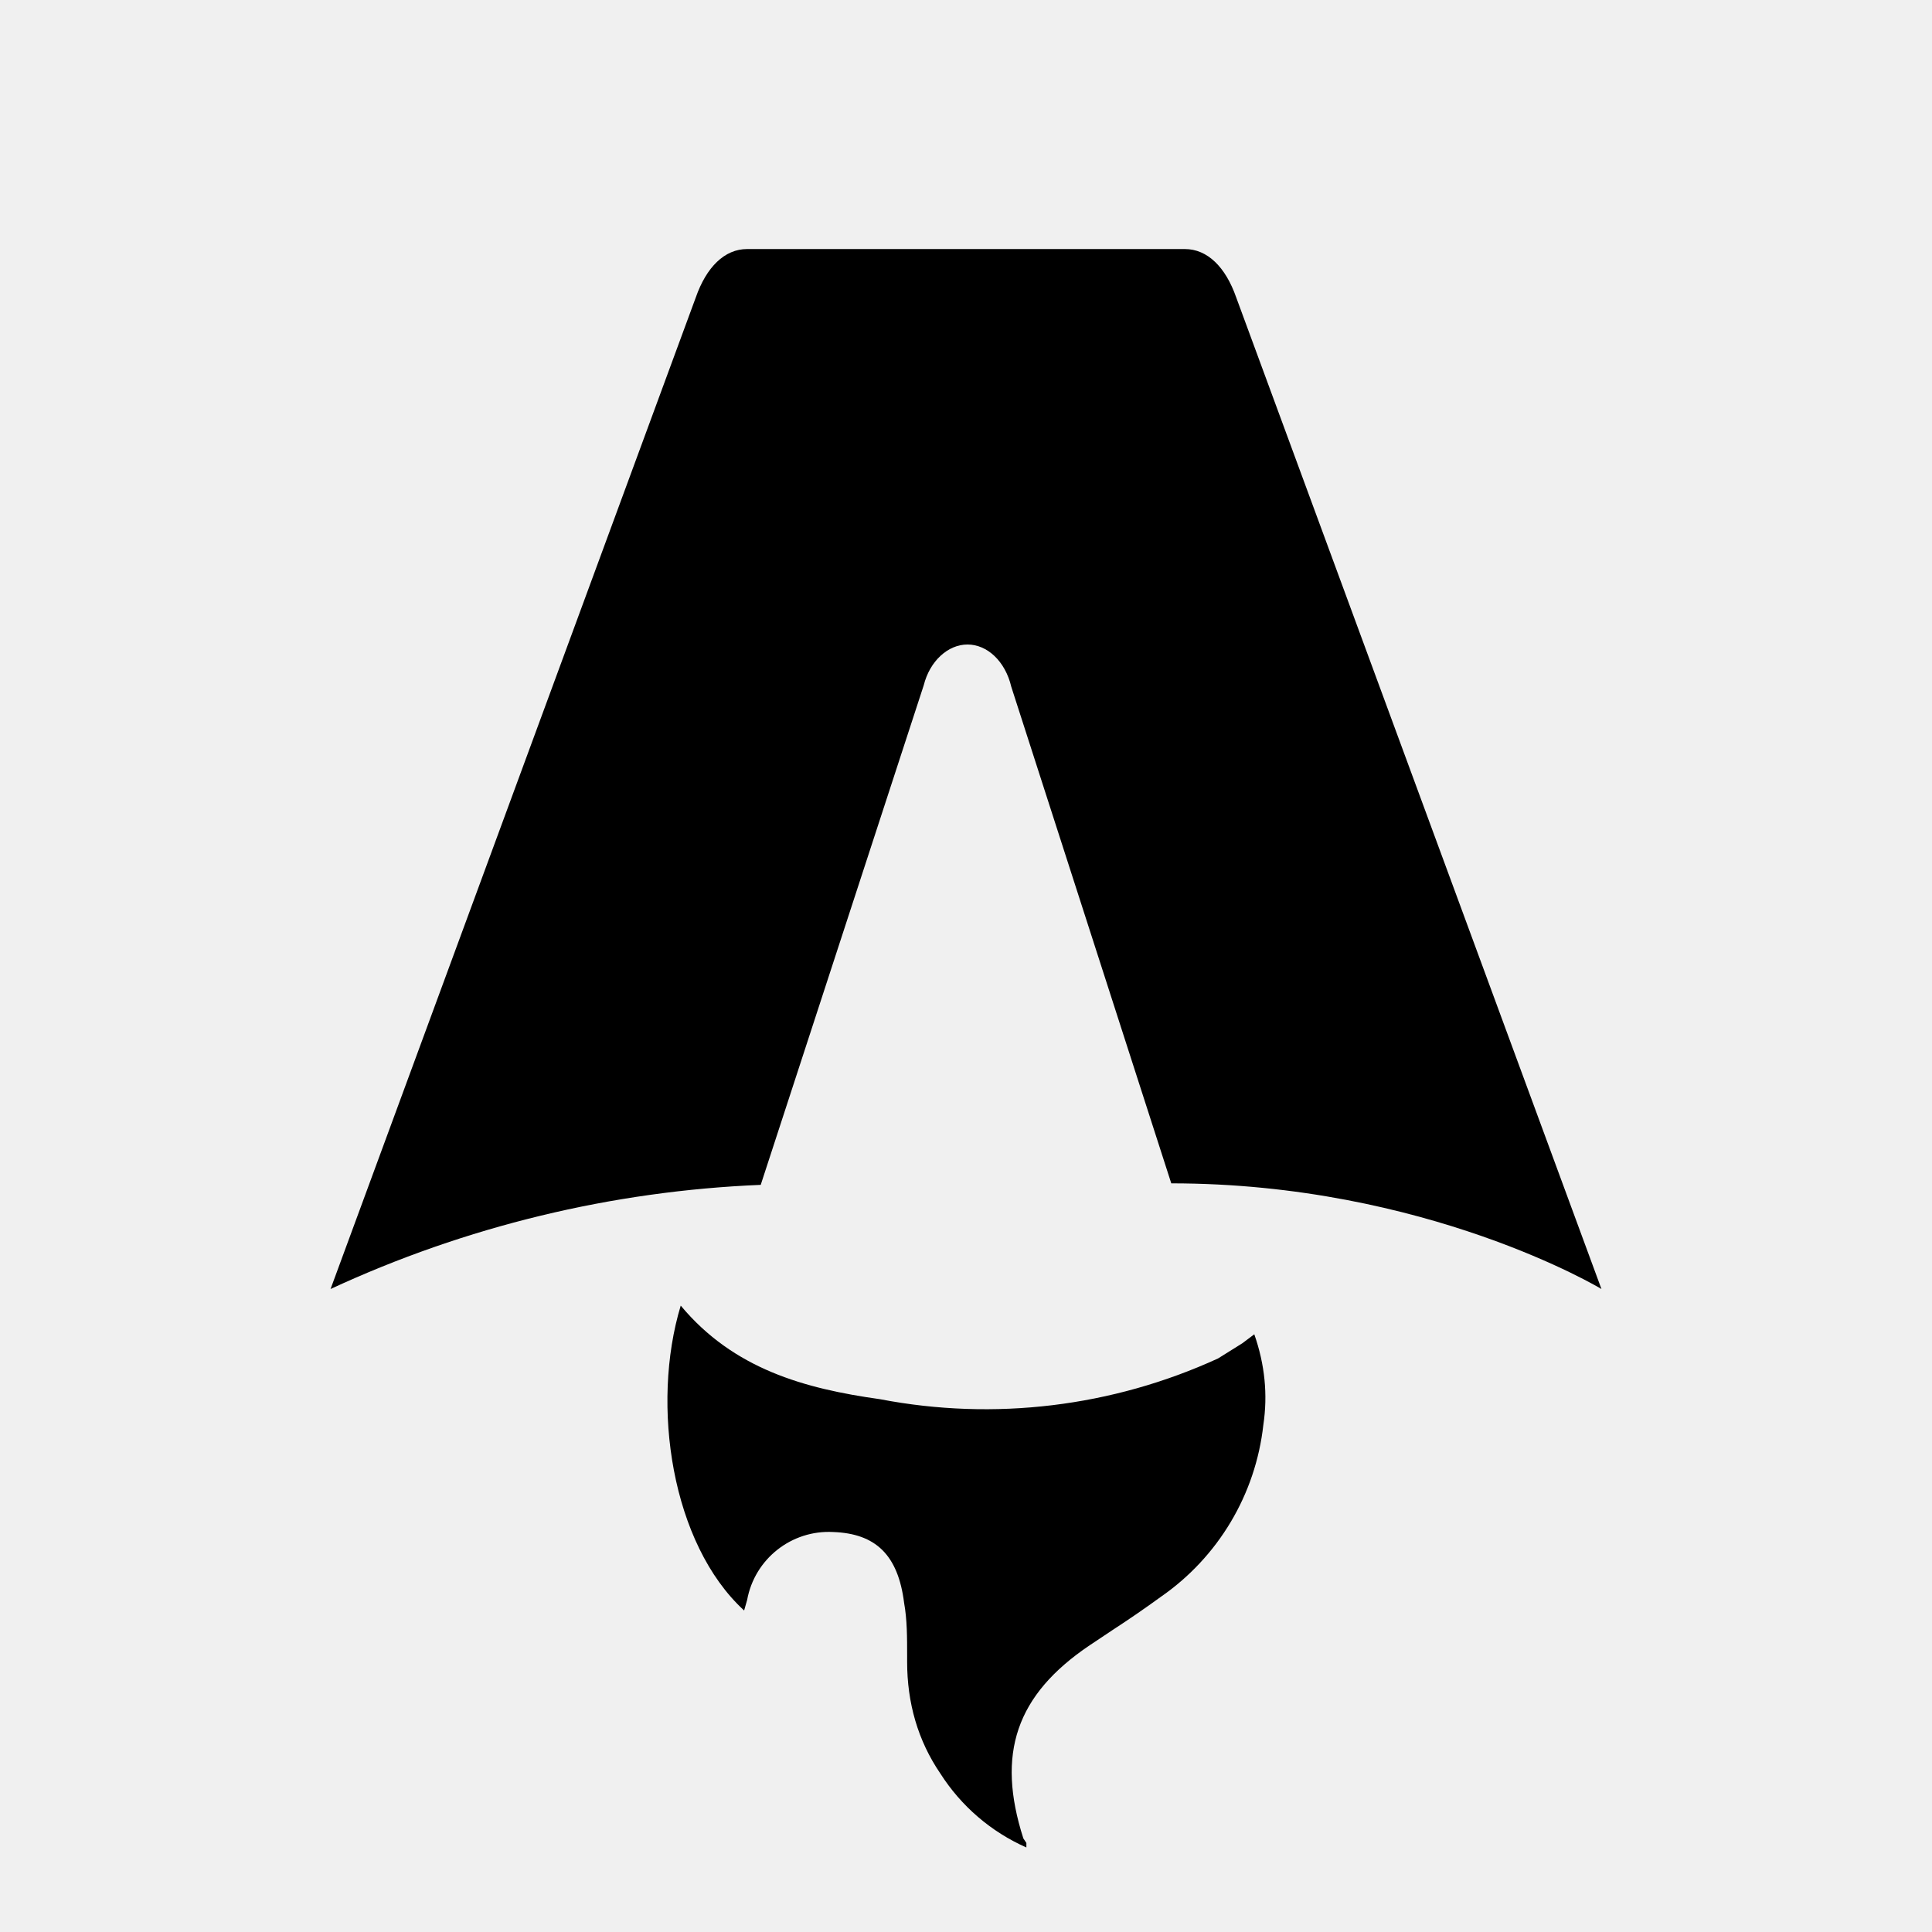
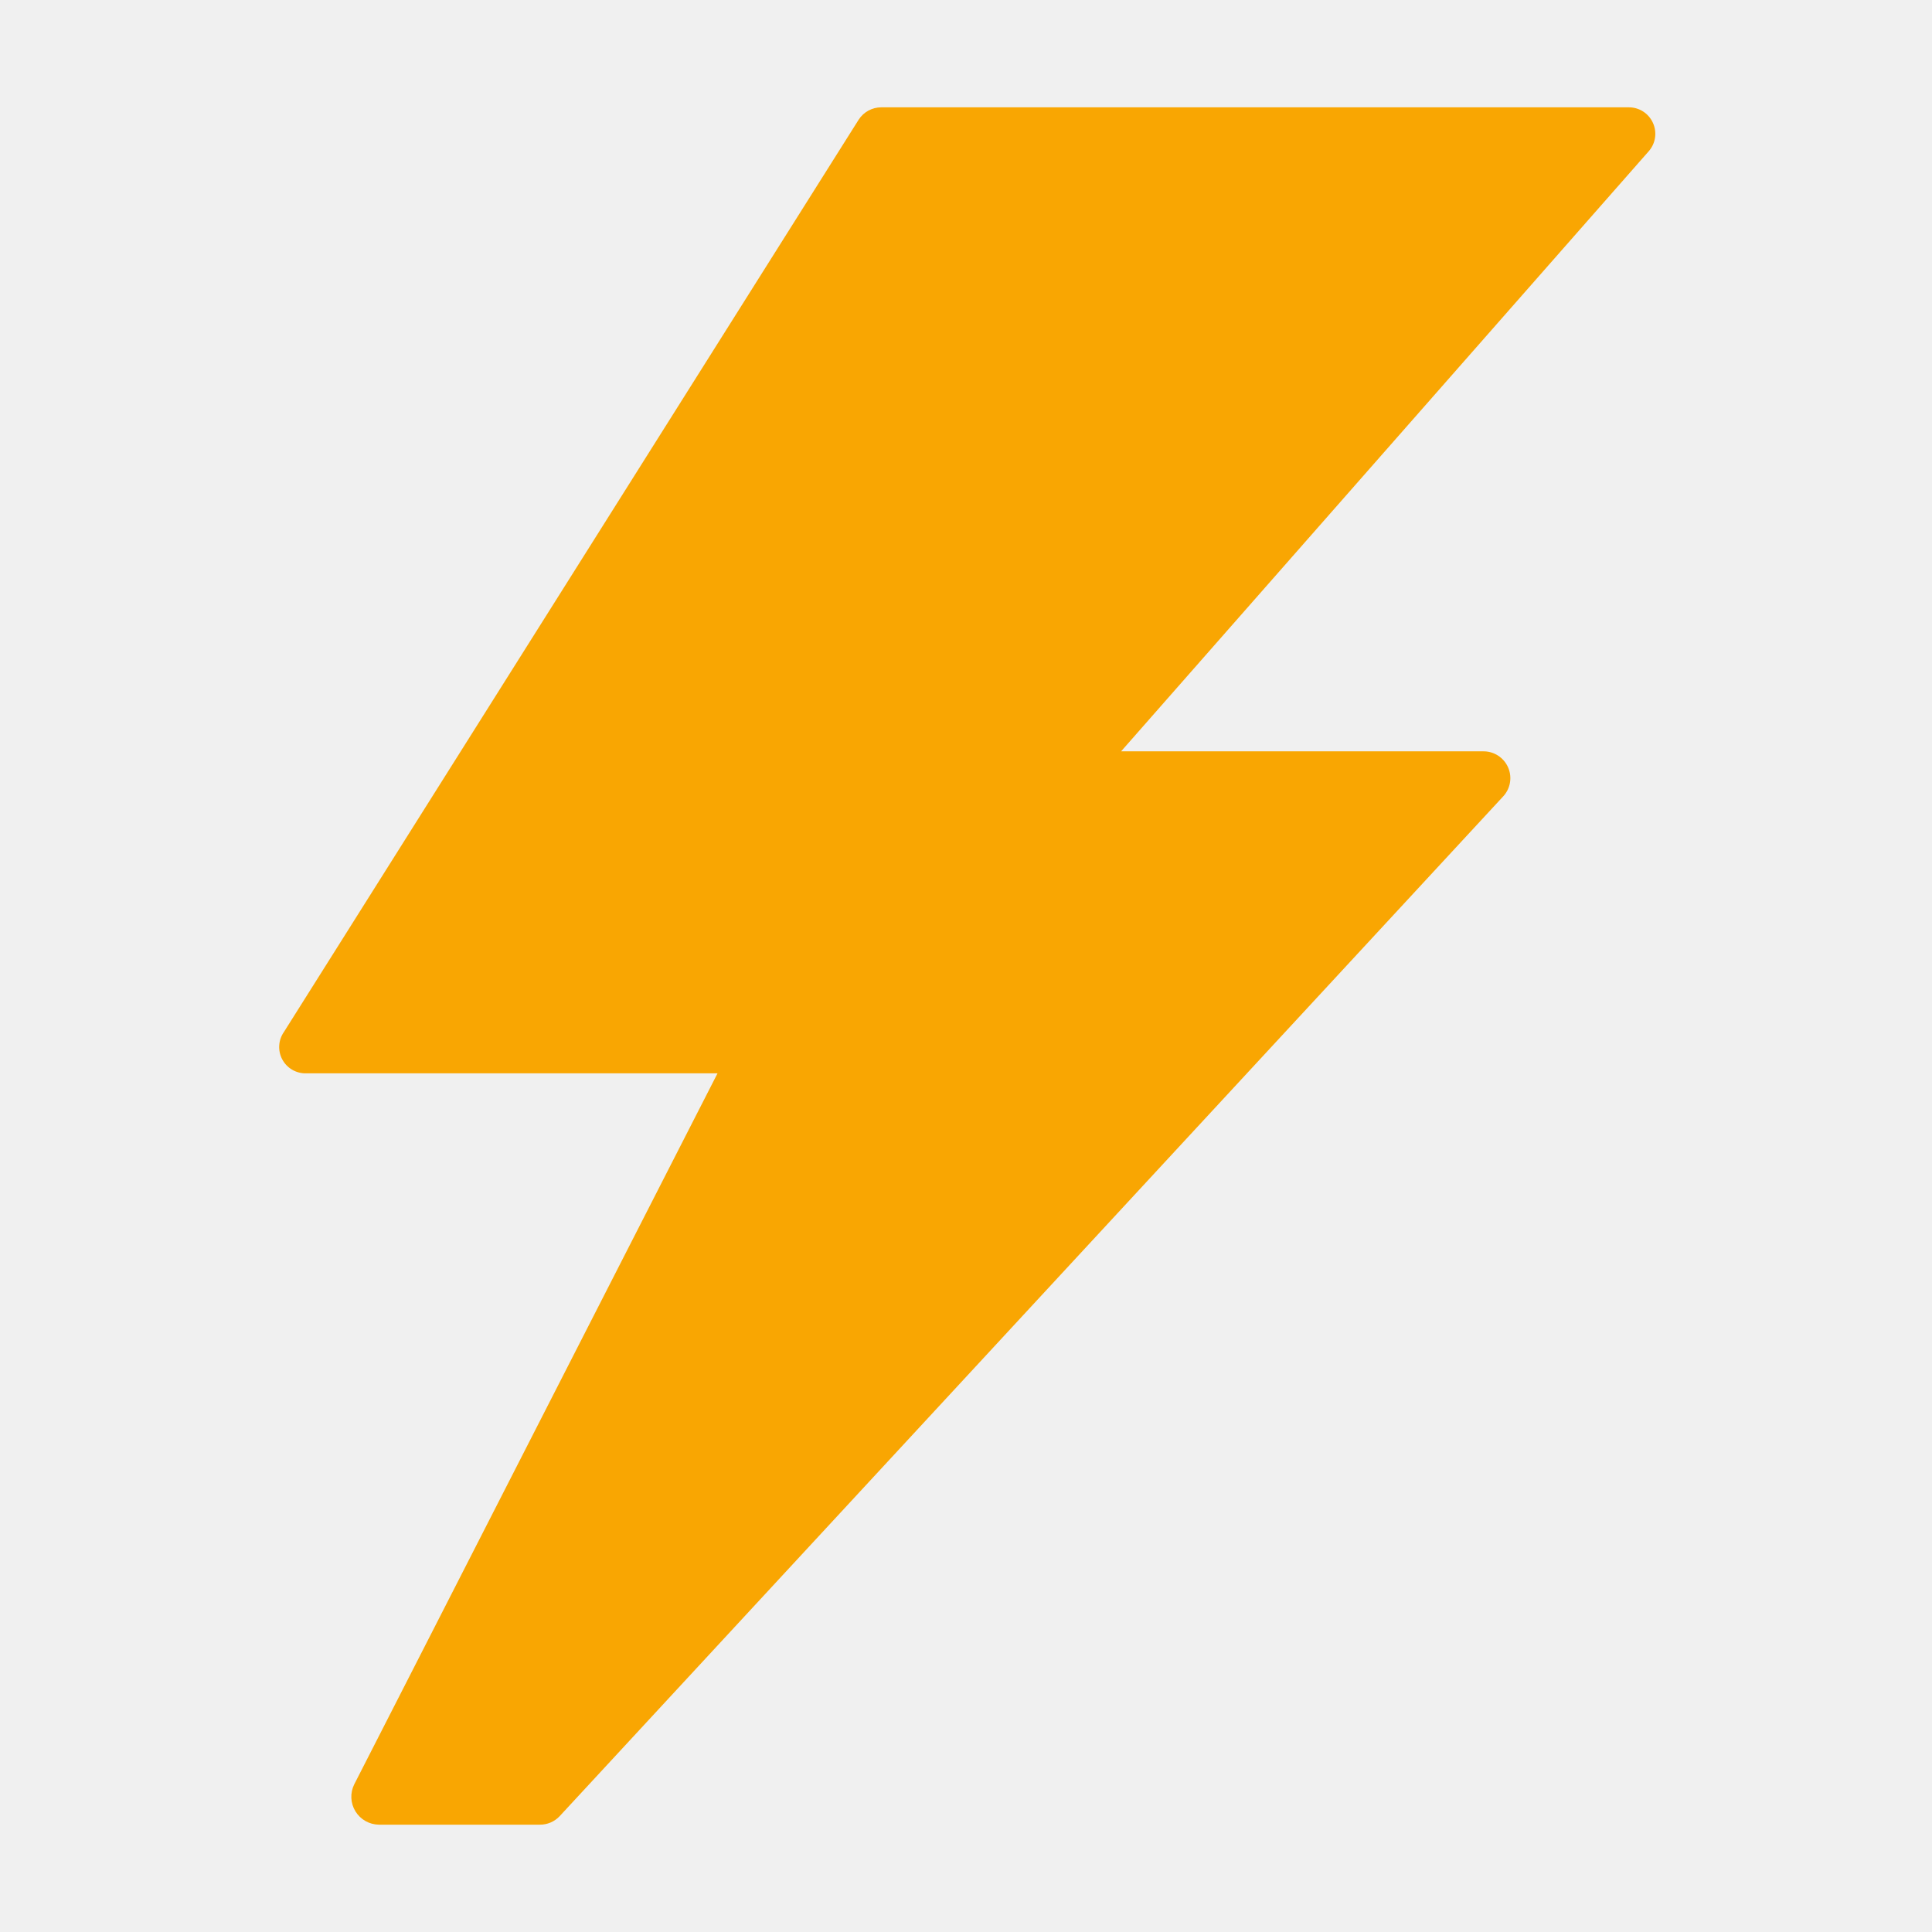
- <svg xmlns="http://www.w3.org/2000/svg" fill="none" viewBox="0 0 128 128">
-   <path d="M50.4 78.5a75.1 75.1 0 0 0-28.5 6.9l24.2-65.7c.7-2 1.9-3.2 3.4-3.2h29c1.5 0 2.7 1.2 3.4 3.2l24.2 65.7s-11.6-7-28.5-7L67 45.5c-.4-1.7-1.6-2.8-2.9-2.8-1.3 0-2.5 1.1-2.9 2.7L50.4 78.5Zm-1.1 28.2Zm-4.2-20.2c-2 6.6-.6 15.8 4.2 20.2a17.5 17.5 0 0 1 .2-.7 5.5 5.5 0 0 1 5.7-4.5c2.8.1 4.3 1.5 4.7 4.7.2 1.1.2 2.3.2 3.5v.4c0 2.7.7 5.2 2.2 7.4a13 13 0 0 0 5.7 4.9v-.3l-.2-.3c-1.8-5.6-.5-9.5 4.4-12.8l1.5-1a73 73 0 0 0 3.2-2.2 16 16 0 0 0 6.8-11.4c.3-2 .1-4-.6-6l-.8.6-1.6 1a37 37 0 0 1-22.4 2.7c-5-.7-9.7-2-13.2-6.2Z" />
-   <style>
-         path { fill: #000; }
-         @media (prefers-color-scheme: dark) {
-             path { fill: #FFF; }
-         }
-     </style>
+ <svg xmlns="http://www.w3.org/2000/svg" width="40" height="40" viewBox="0 0 36 36">
+   <path fill="#f9a602" d="M30.8 2.29a.49.49 0 0 0-.45-.29H16.42a.5.5 0 0 0-.42.23l-10.71 17a.49.49 0 0 0 .41.77h7.67L6.6 33.25a.52.52 0 0 0 .46.75h3a.5.5 0 0 0 .37-.16L28 14.85a.5.5 0 0 0-.37-.85h-6.74l9.83-11.18a.49.49 0 0 0 .08-.53" class="clr-i-solid clr-i-solid-path-1" />
+   <path fill="none" d="M0 0h36v36H0z" />
</svg>
